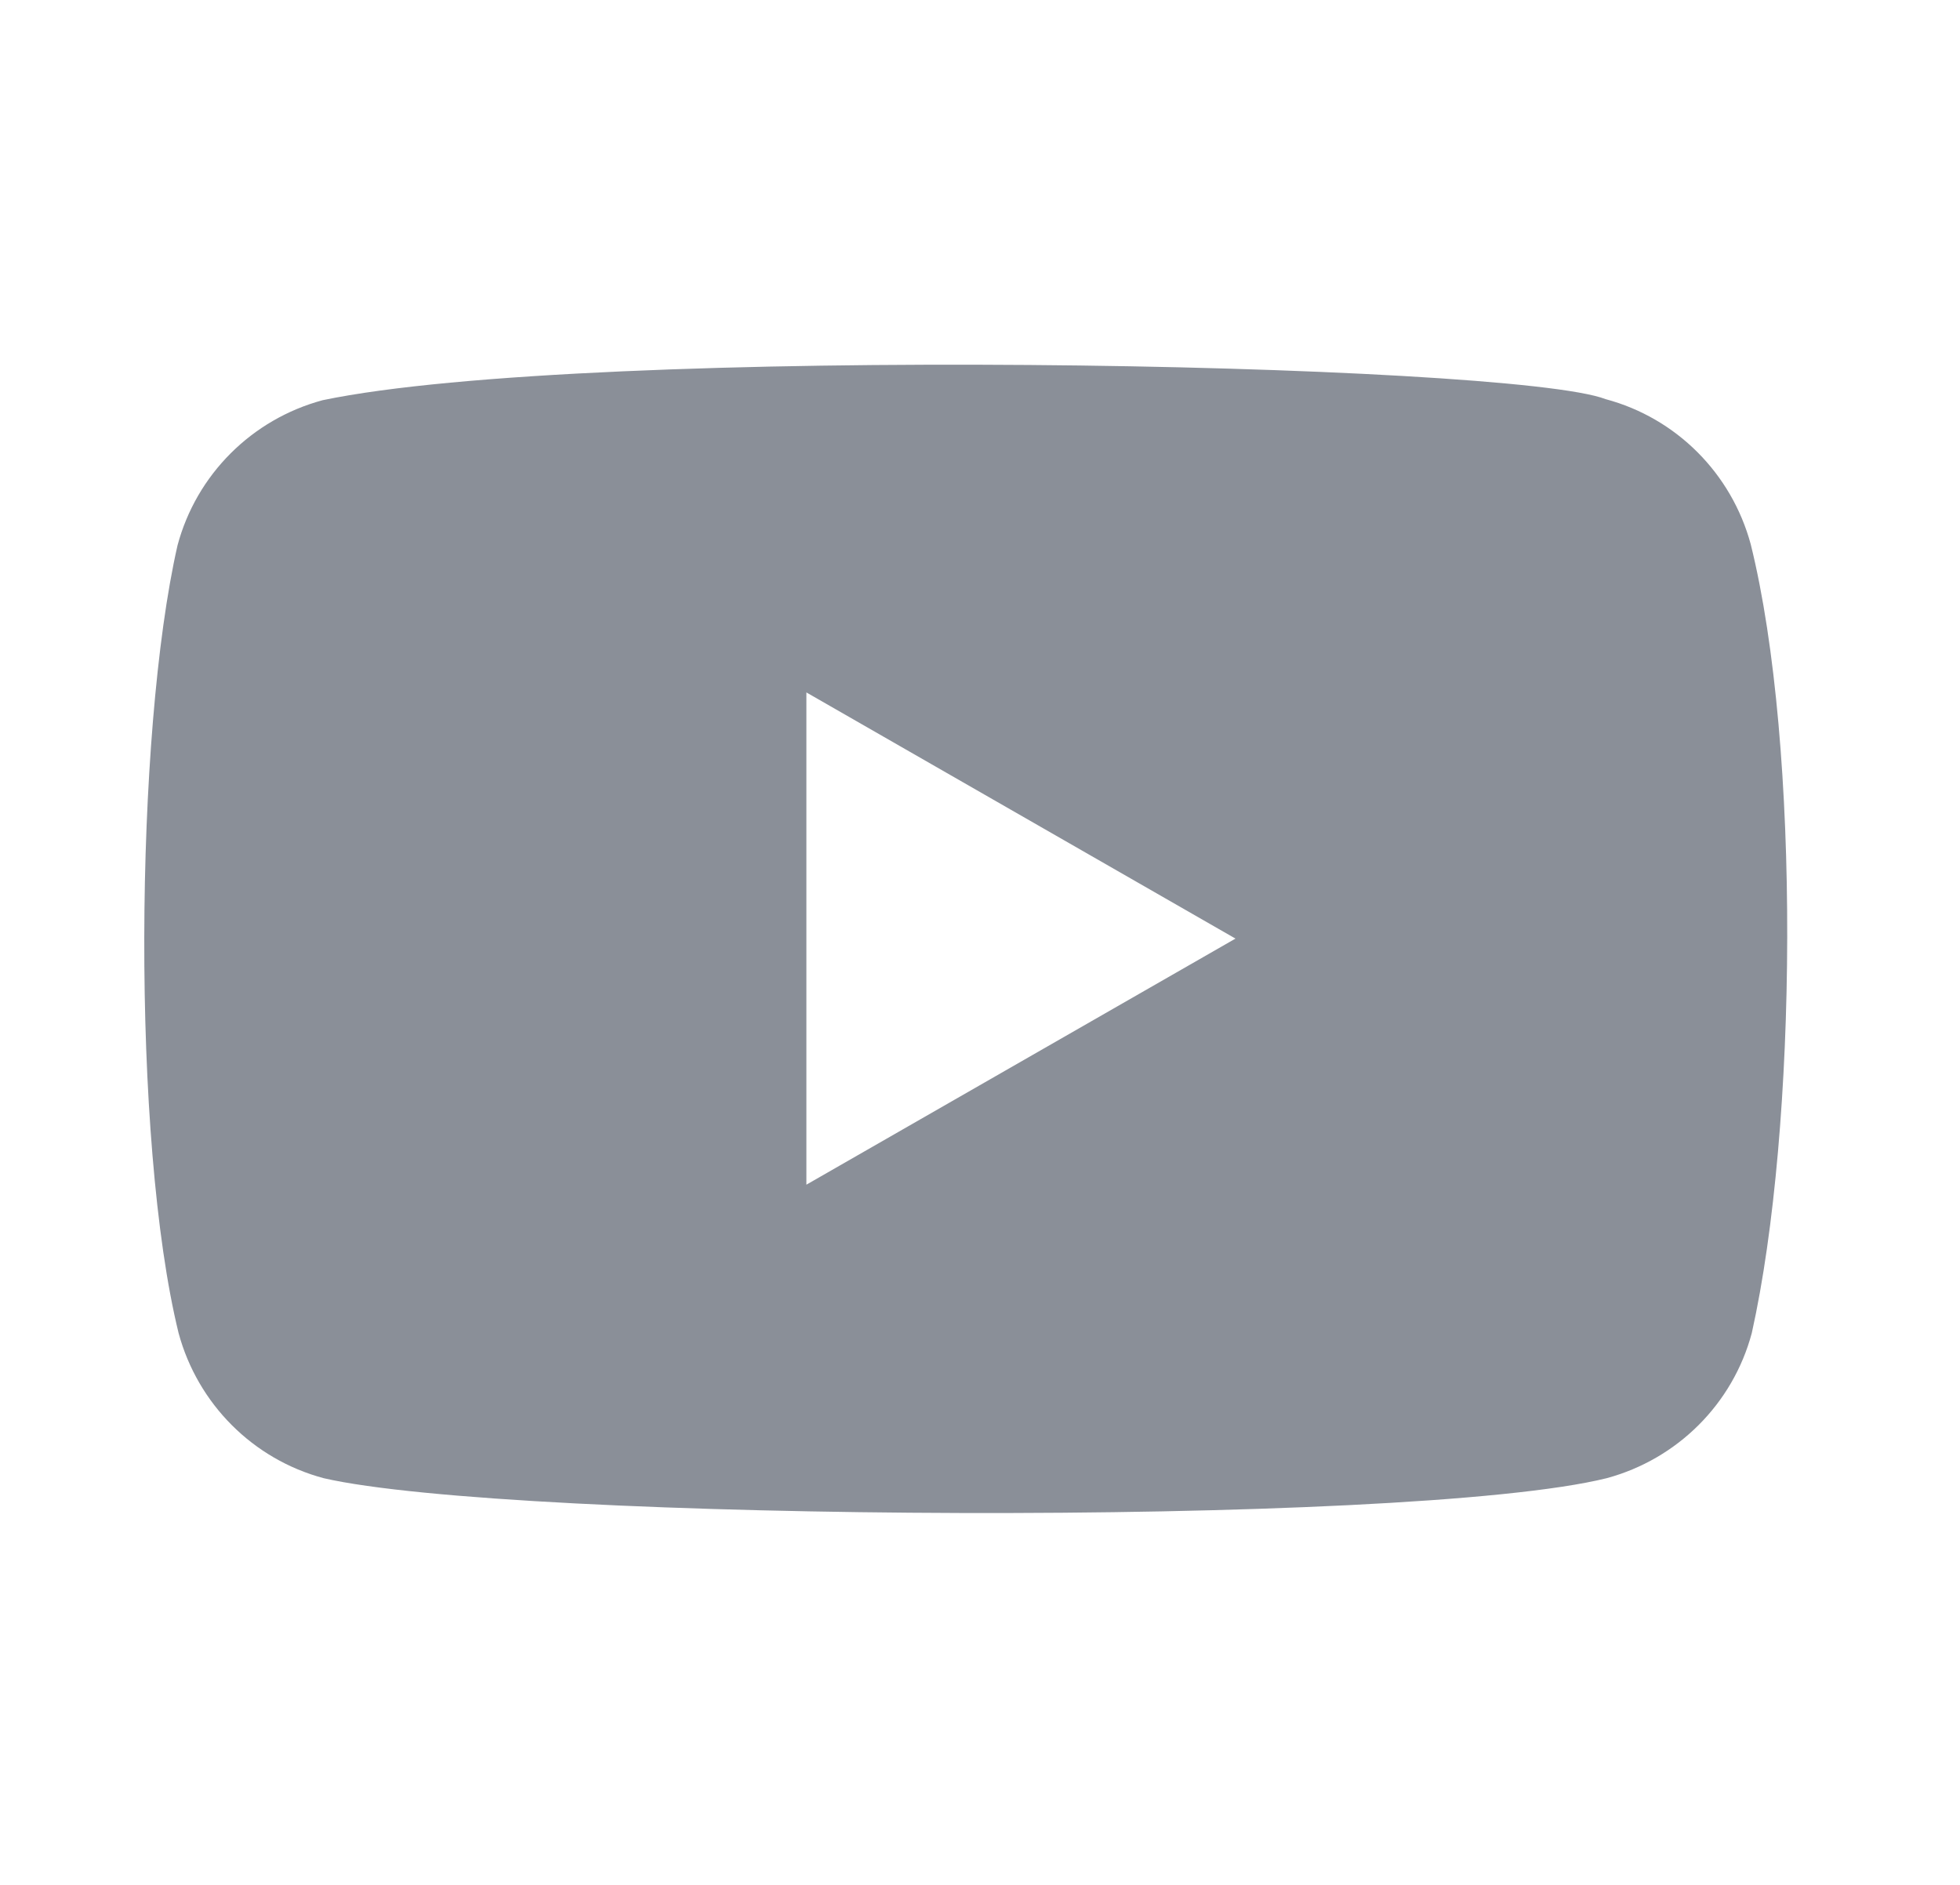
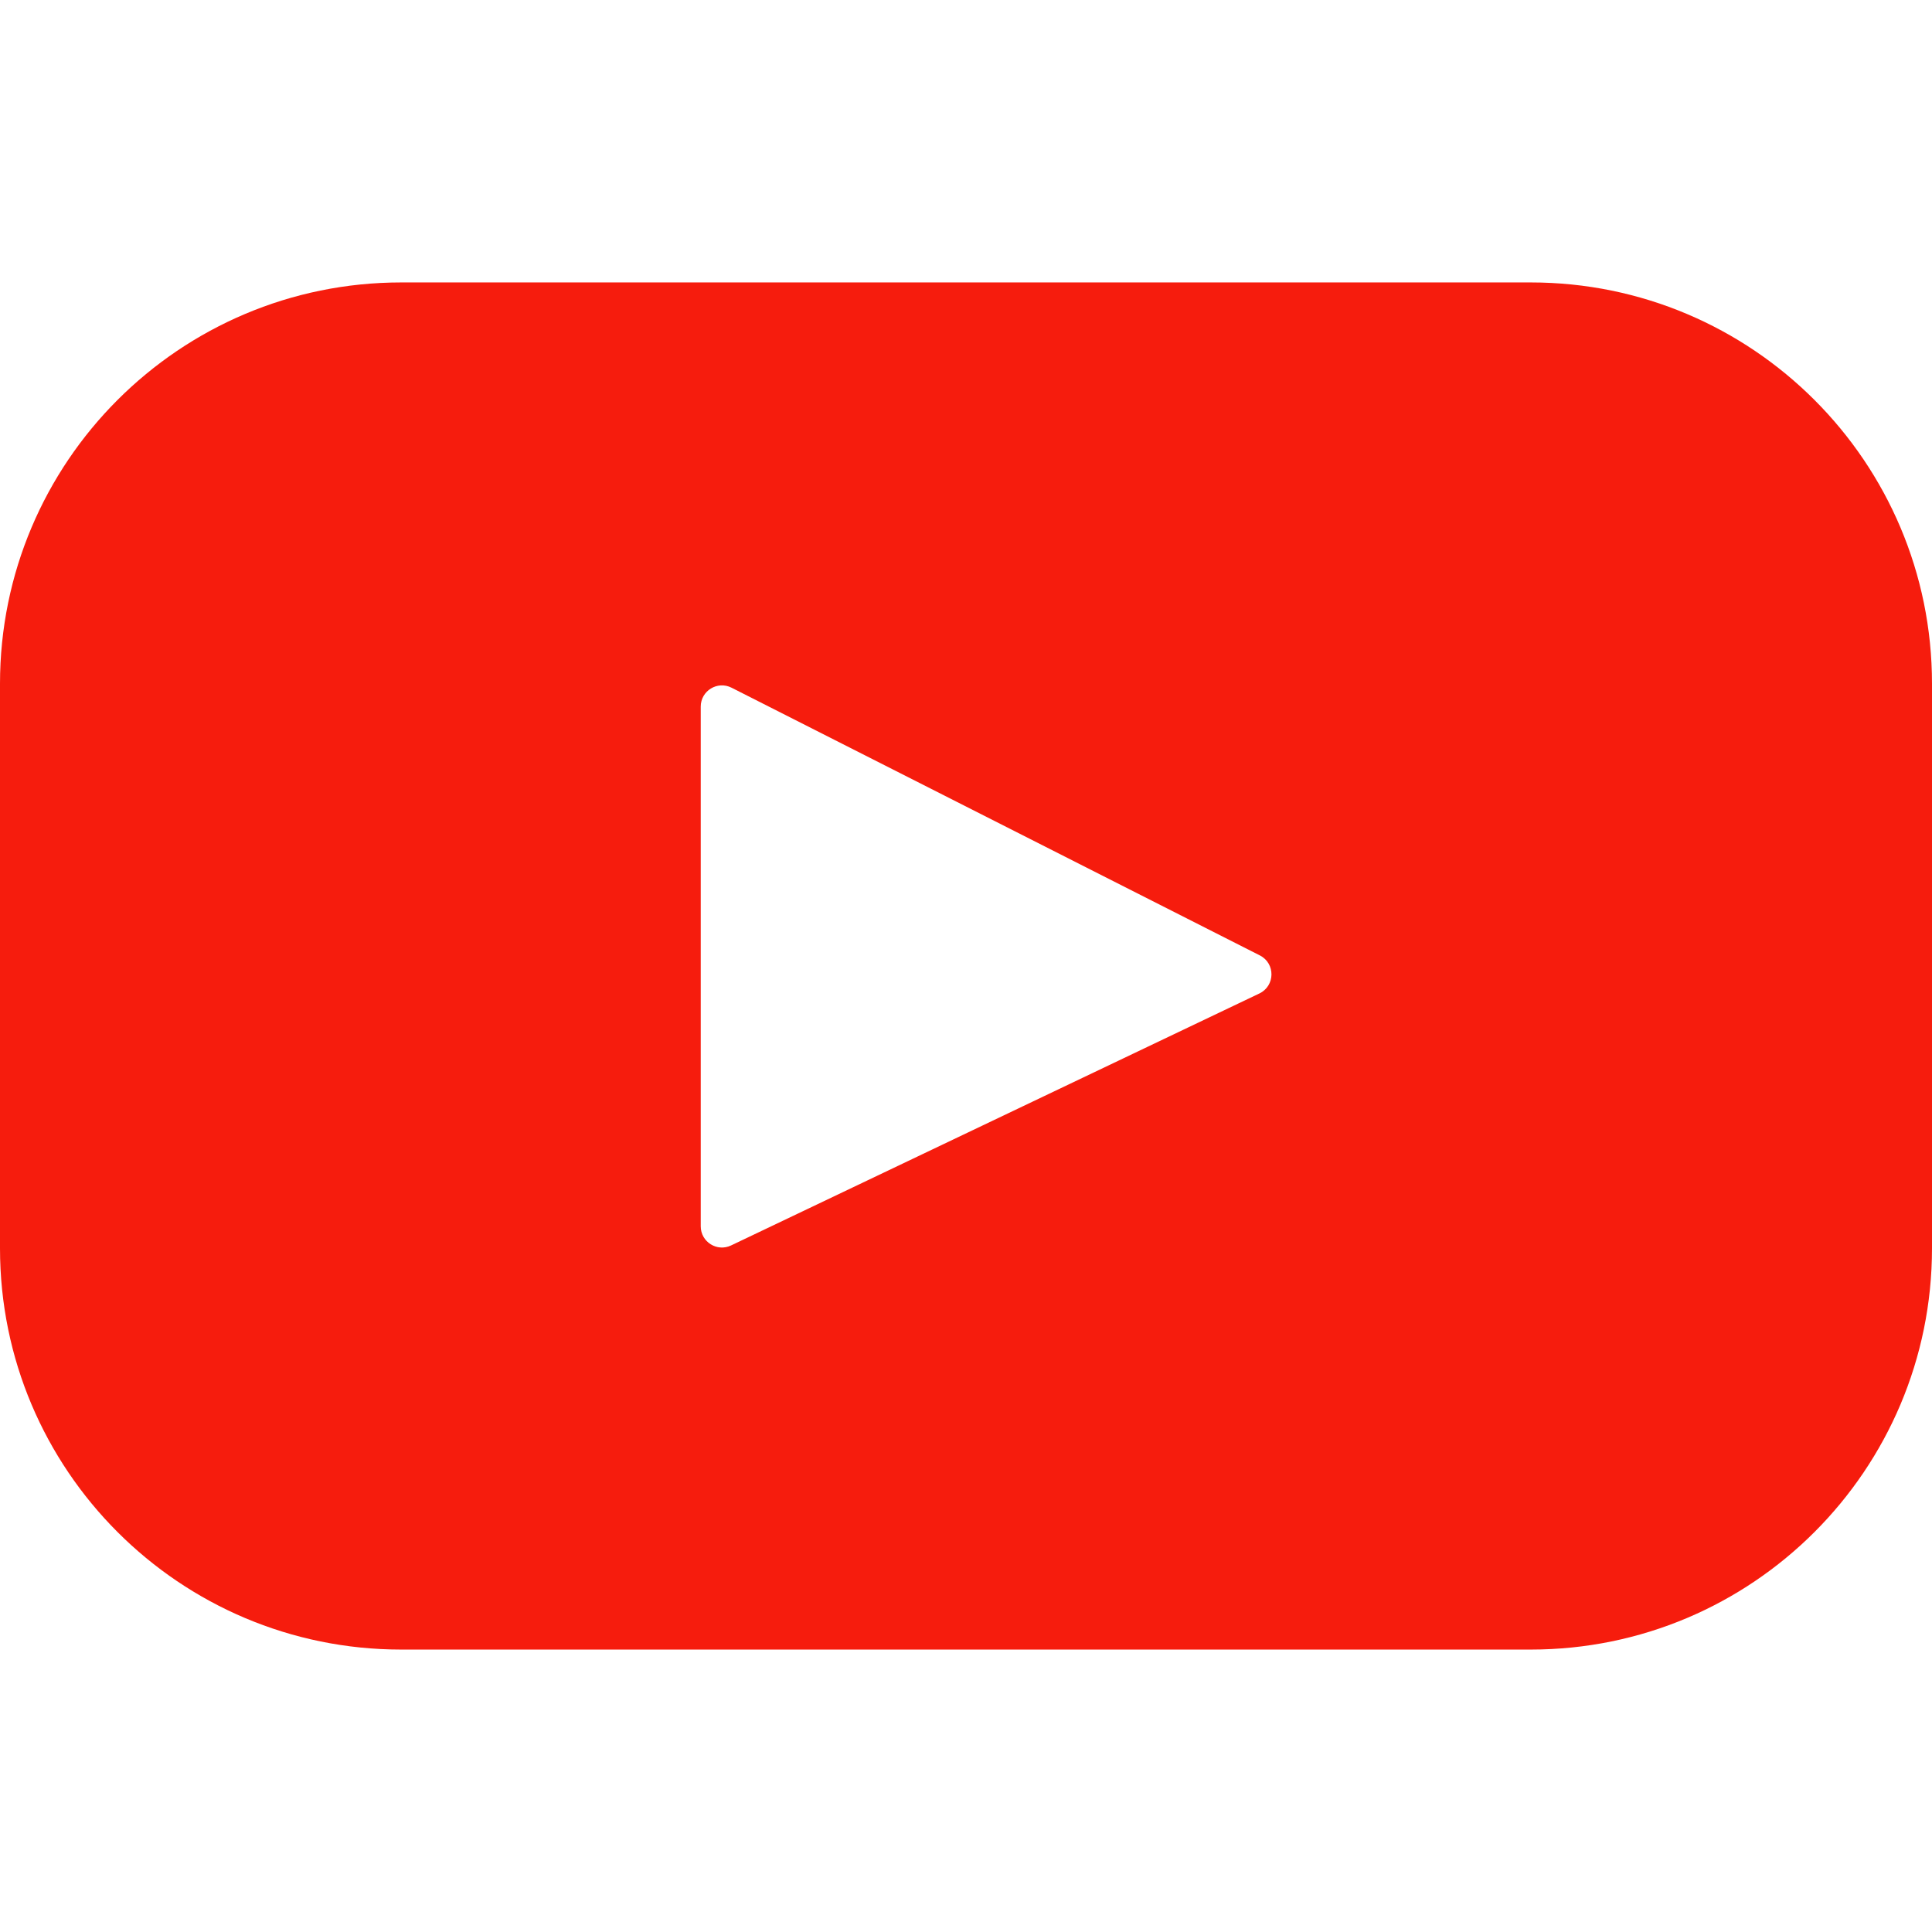
- <svg xmlns="http://www.w3.org/2000/svg" width="26" height="25" viewBox="0 0 26 25" fill="none">
-   <path d="M21.299 5.294C22.238 5.545 22.97 6.28 23.224 7.219C23.889 9.897 23.845 14.961 23.238 17.681C22.987 18.62 22.252 19.352 21.313 19.606C18.663 20.262 6.791 20.181 4.294 19.606C3.355 19.355 2.623 18.62 2.369 17.681C1.743 15.128 1.786 9.73 2.355 7.233C2.606 6.294 3.341 5.561 4.28 5.308C7.824 4.568 20.038 4.807 21.299 5.294ZM10.697 9.184V15.713L16.389 12.449L10.697 9.184Z" fill="#8A8F98" />
+ <svg xmlns="http://www.w3.org/2000/svg" height="800px" width="800px" version="1.1" id="Layer_1" viewBox="0 0 461.001 461.001" xml:space="preserve">
+   <g>
+     <path style="fill:#F61C0D;" d="M365.257,67.393H95.744C42.866,67.393,0,110.259,0,163.137v134.728   c0,52.878,42.866,95.744,95.744,95.744h269.513c52.878,0,95.744-42.866,95.744-95.744V163.137   C461.001,110.259,418.135,67.393,365.257,67.393z M300.506,237.056l-126.06,60.123c-3.359,1.602-7.239-0.847-7.239-4.568V168.607   c0-3.774,3.982-6.22,7.348-4.514l126.06,63.881C304.363,229.873,304.298,235.248,300.506,237.056z" />
+   </g>
</svg>
